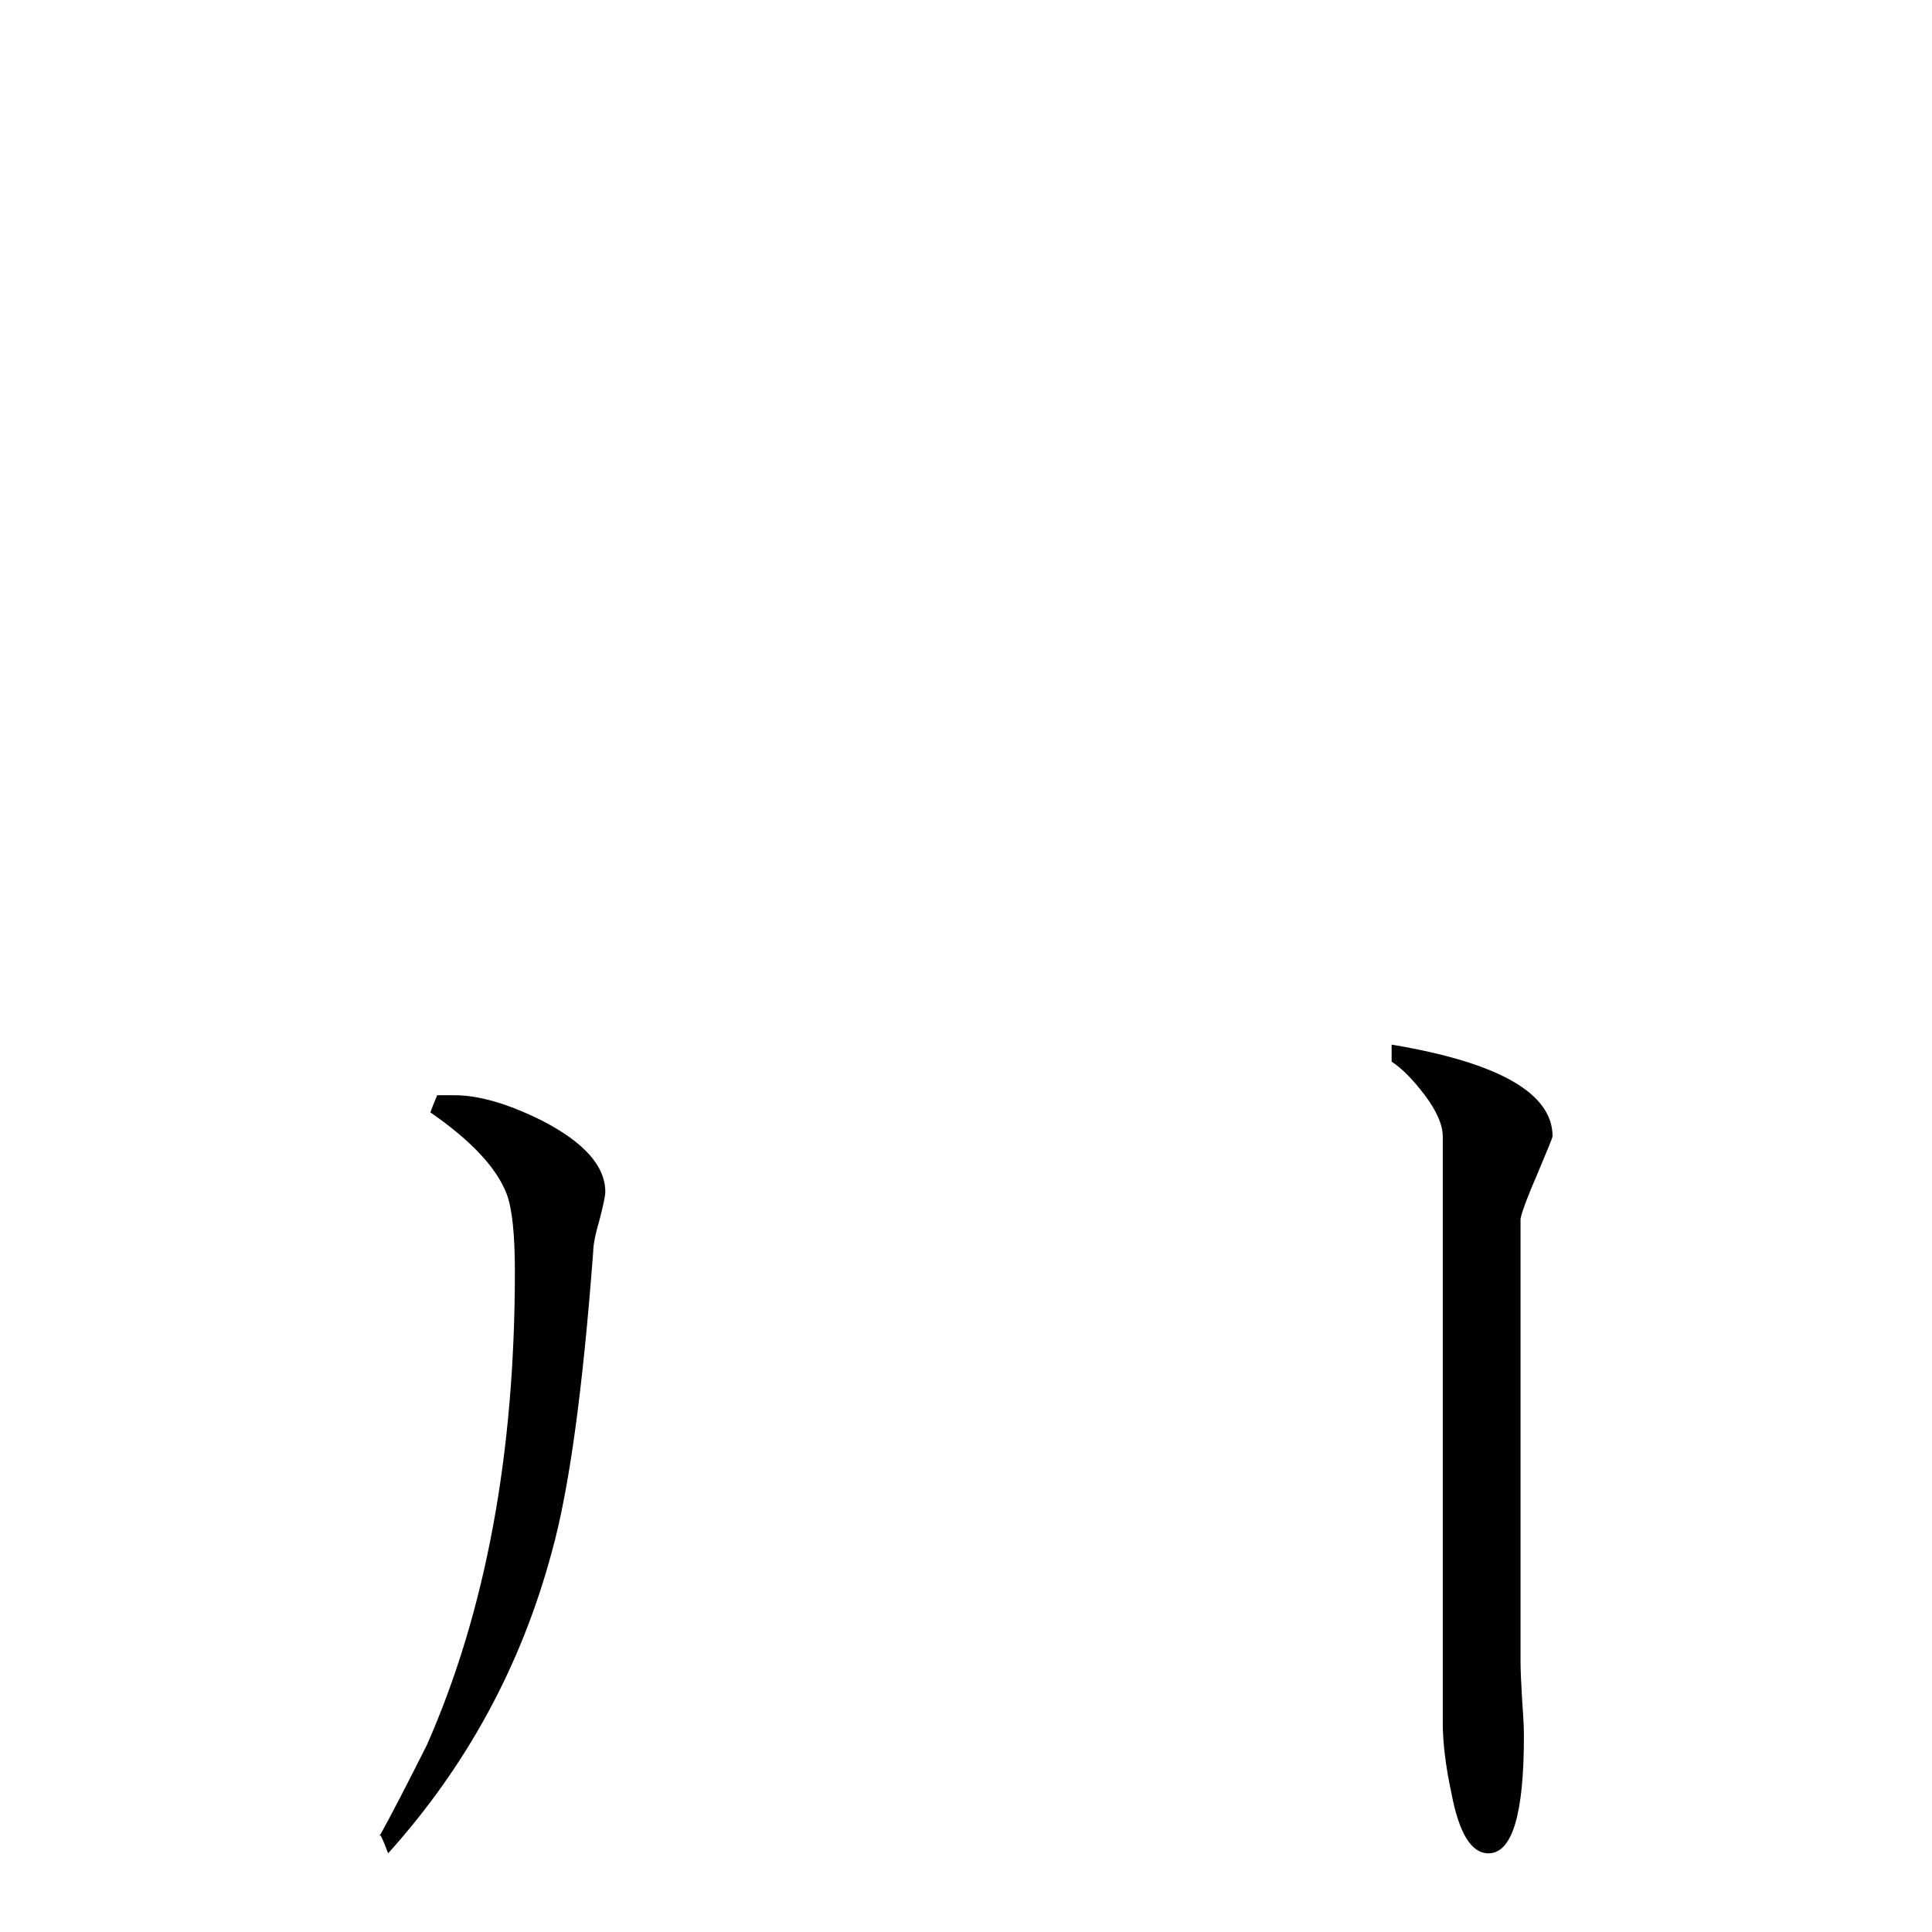
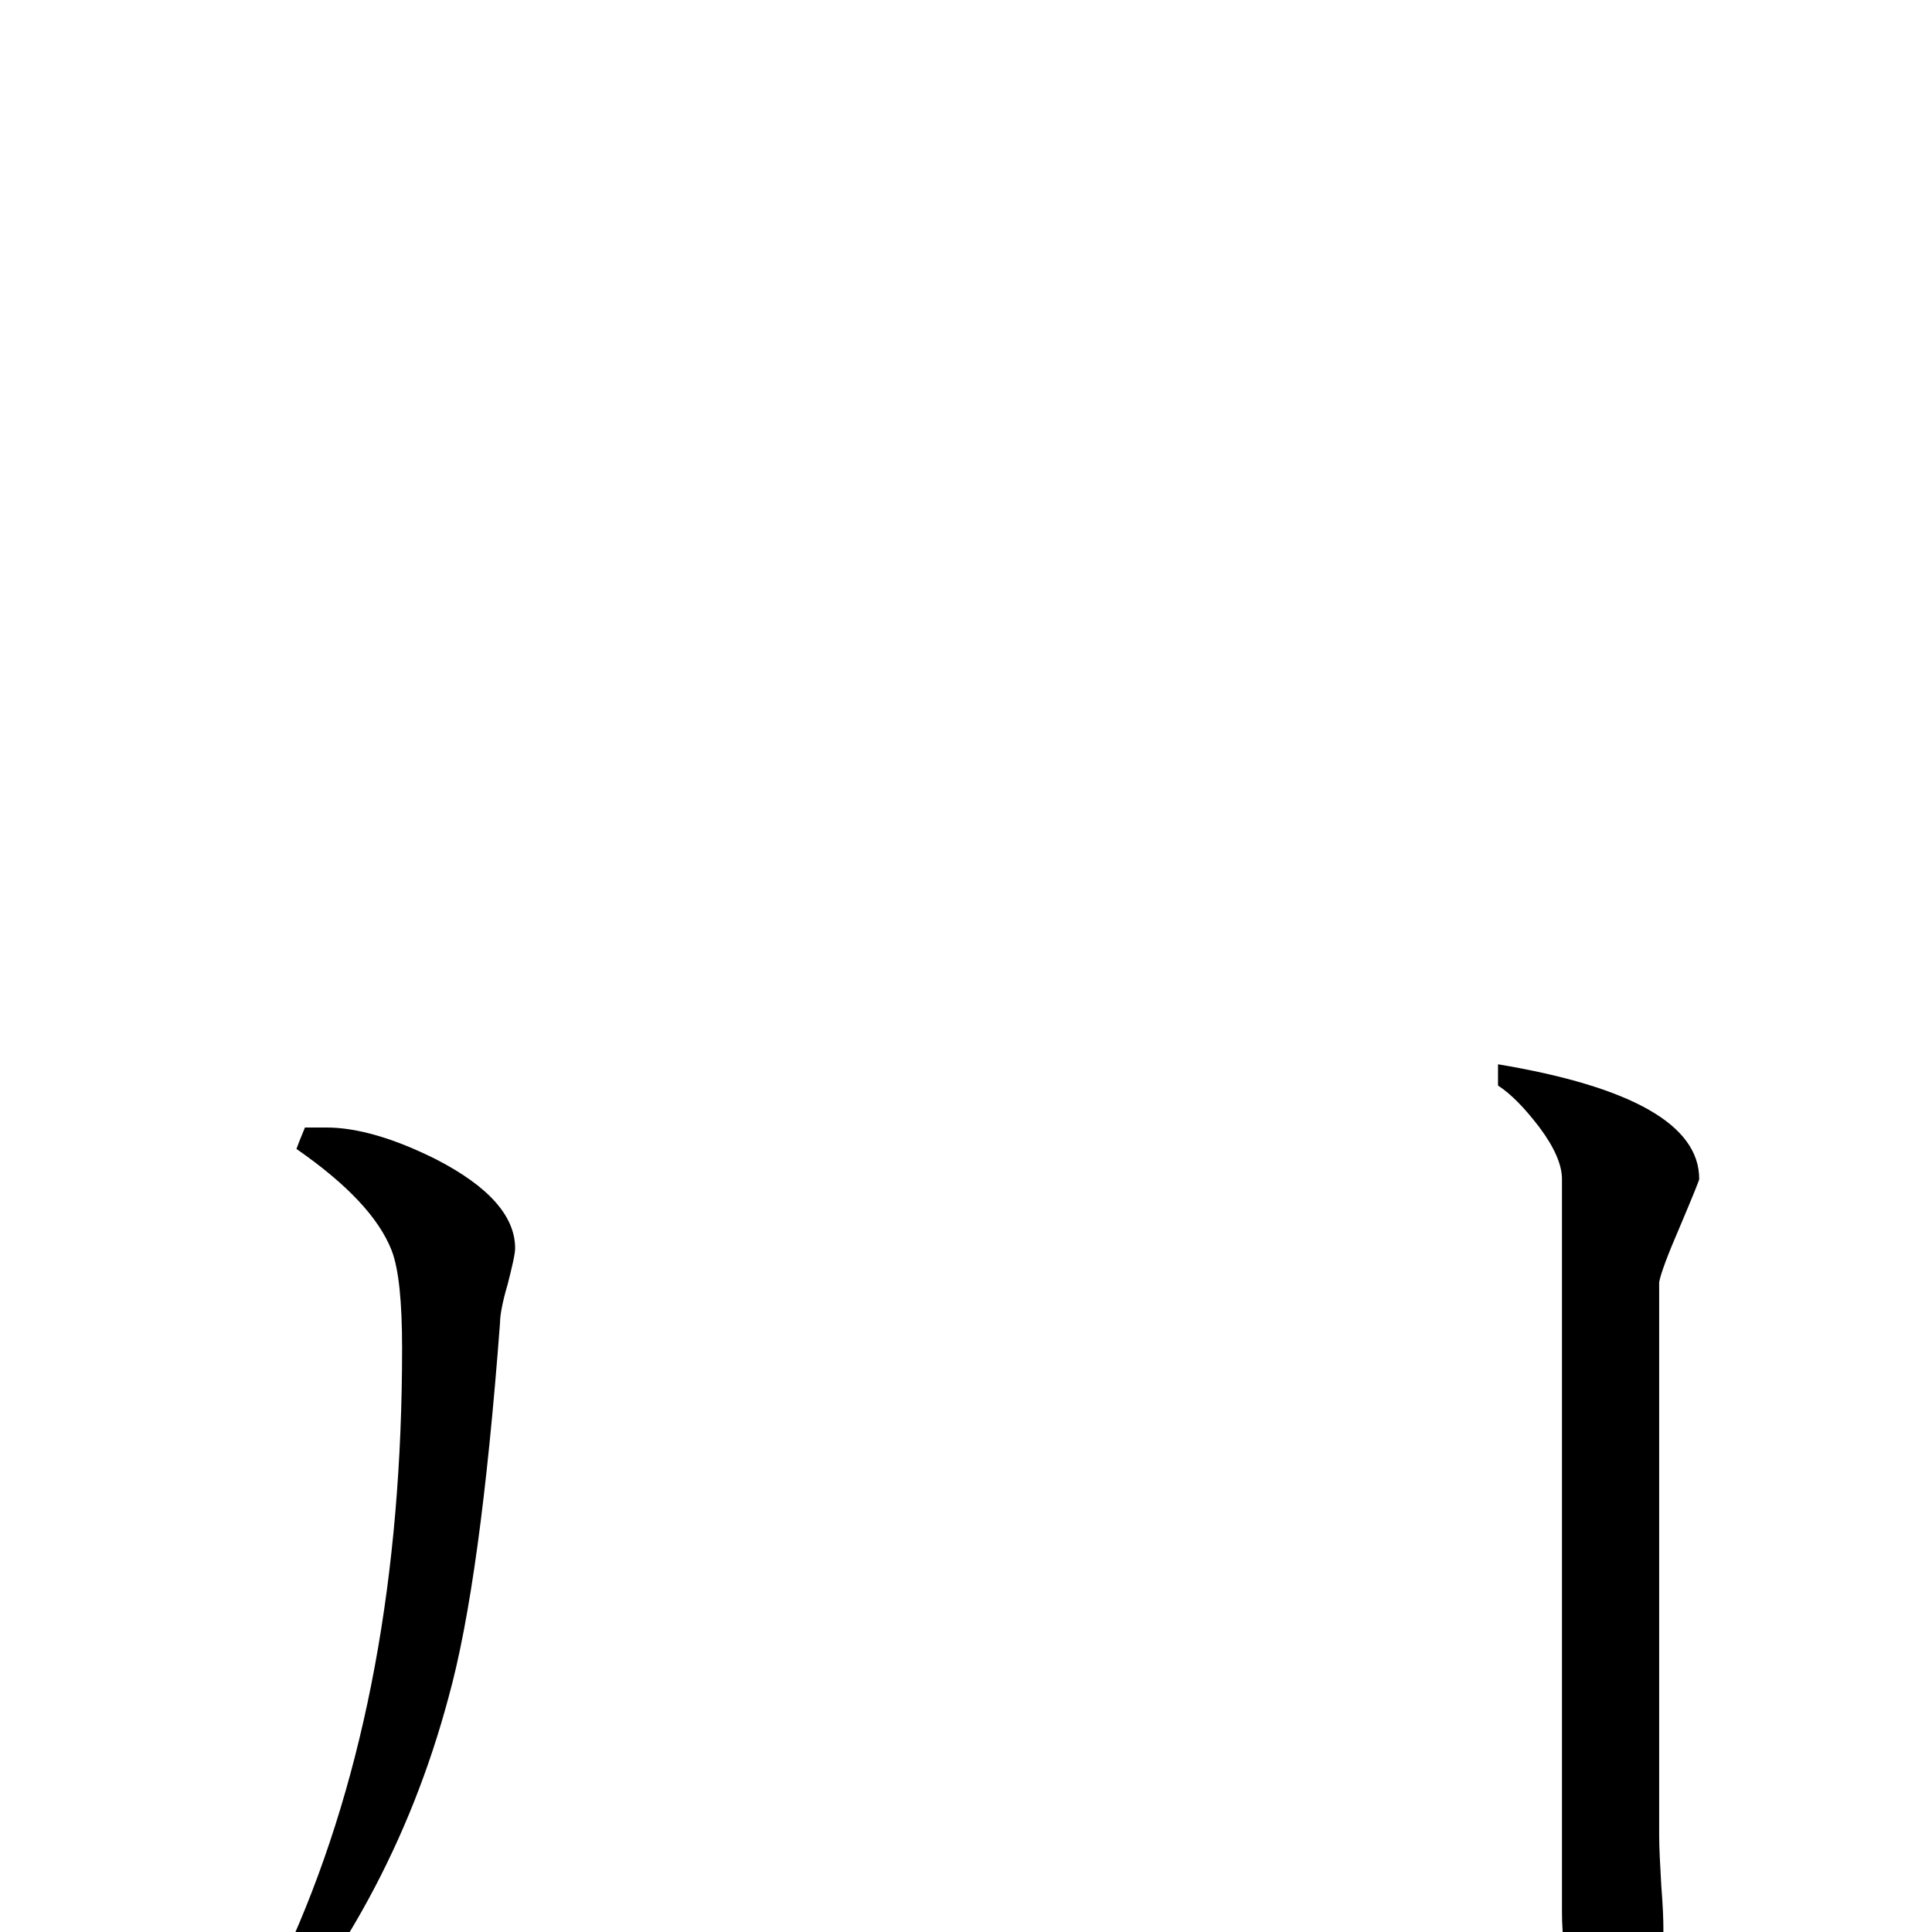
- <svg xmlns="http://www.w3.org/2000/svg" height="40" viewBox="0 0 40 40" width="40">
+ <svg xmlns="http://www.w3.org/2000/svg" viewBox="4 4 32 32">
  <path d="m32.145 23.527c0 .02-.102.273-.312.77-.211.488-.328.801-.352.941v9.168c0 .207.016.48.035.824.027.344.035.57.035.719 0 1.613-.242 2.422-.734 2.422-.359 0-.613-.422-.77-1.262-.121-.562-.176-1.043-.176-1.441v-12.141c0-.234-.125-.523-.371-.852-.25-.328-.473-.555-.688-.695v-.352c2.223.371 3.332 1.008 3.332 1.898zm-19.613 1.148c0 .094-.047.297-.125.602-.09.305-.125.516-.125.633-.215 2.852-.496 4.922-.855 6.211-.633 2.363-1.766 4.445-3.391 6.25-.125-.328-.18-.445-.18-.352.234-.422.562-1.055.984-1.895 1.219-2.766 1.82-6.031 1.82-9.793 0-.773-.055-1.312-.172-1.617-.211-.543-.738-1.102-1.578-1.684.023-.066.07-.184.141-.355h.352c.516 0 1.125.18 1.82.527.871.449 1.309.941 1.309 1.473zm0 0" />
</svg>
